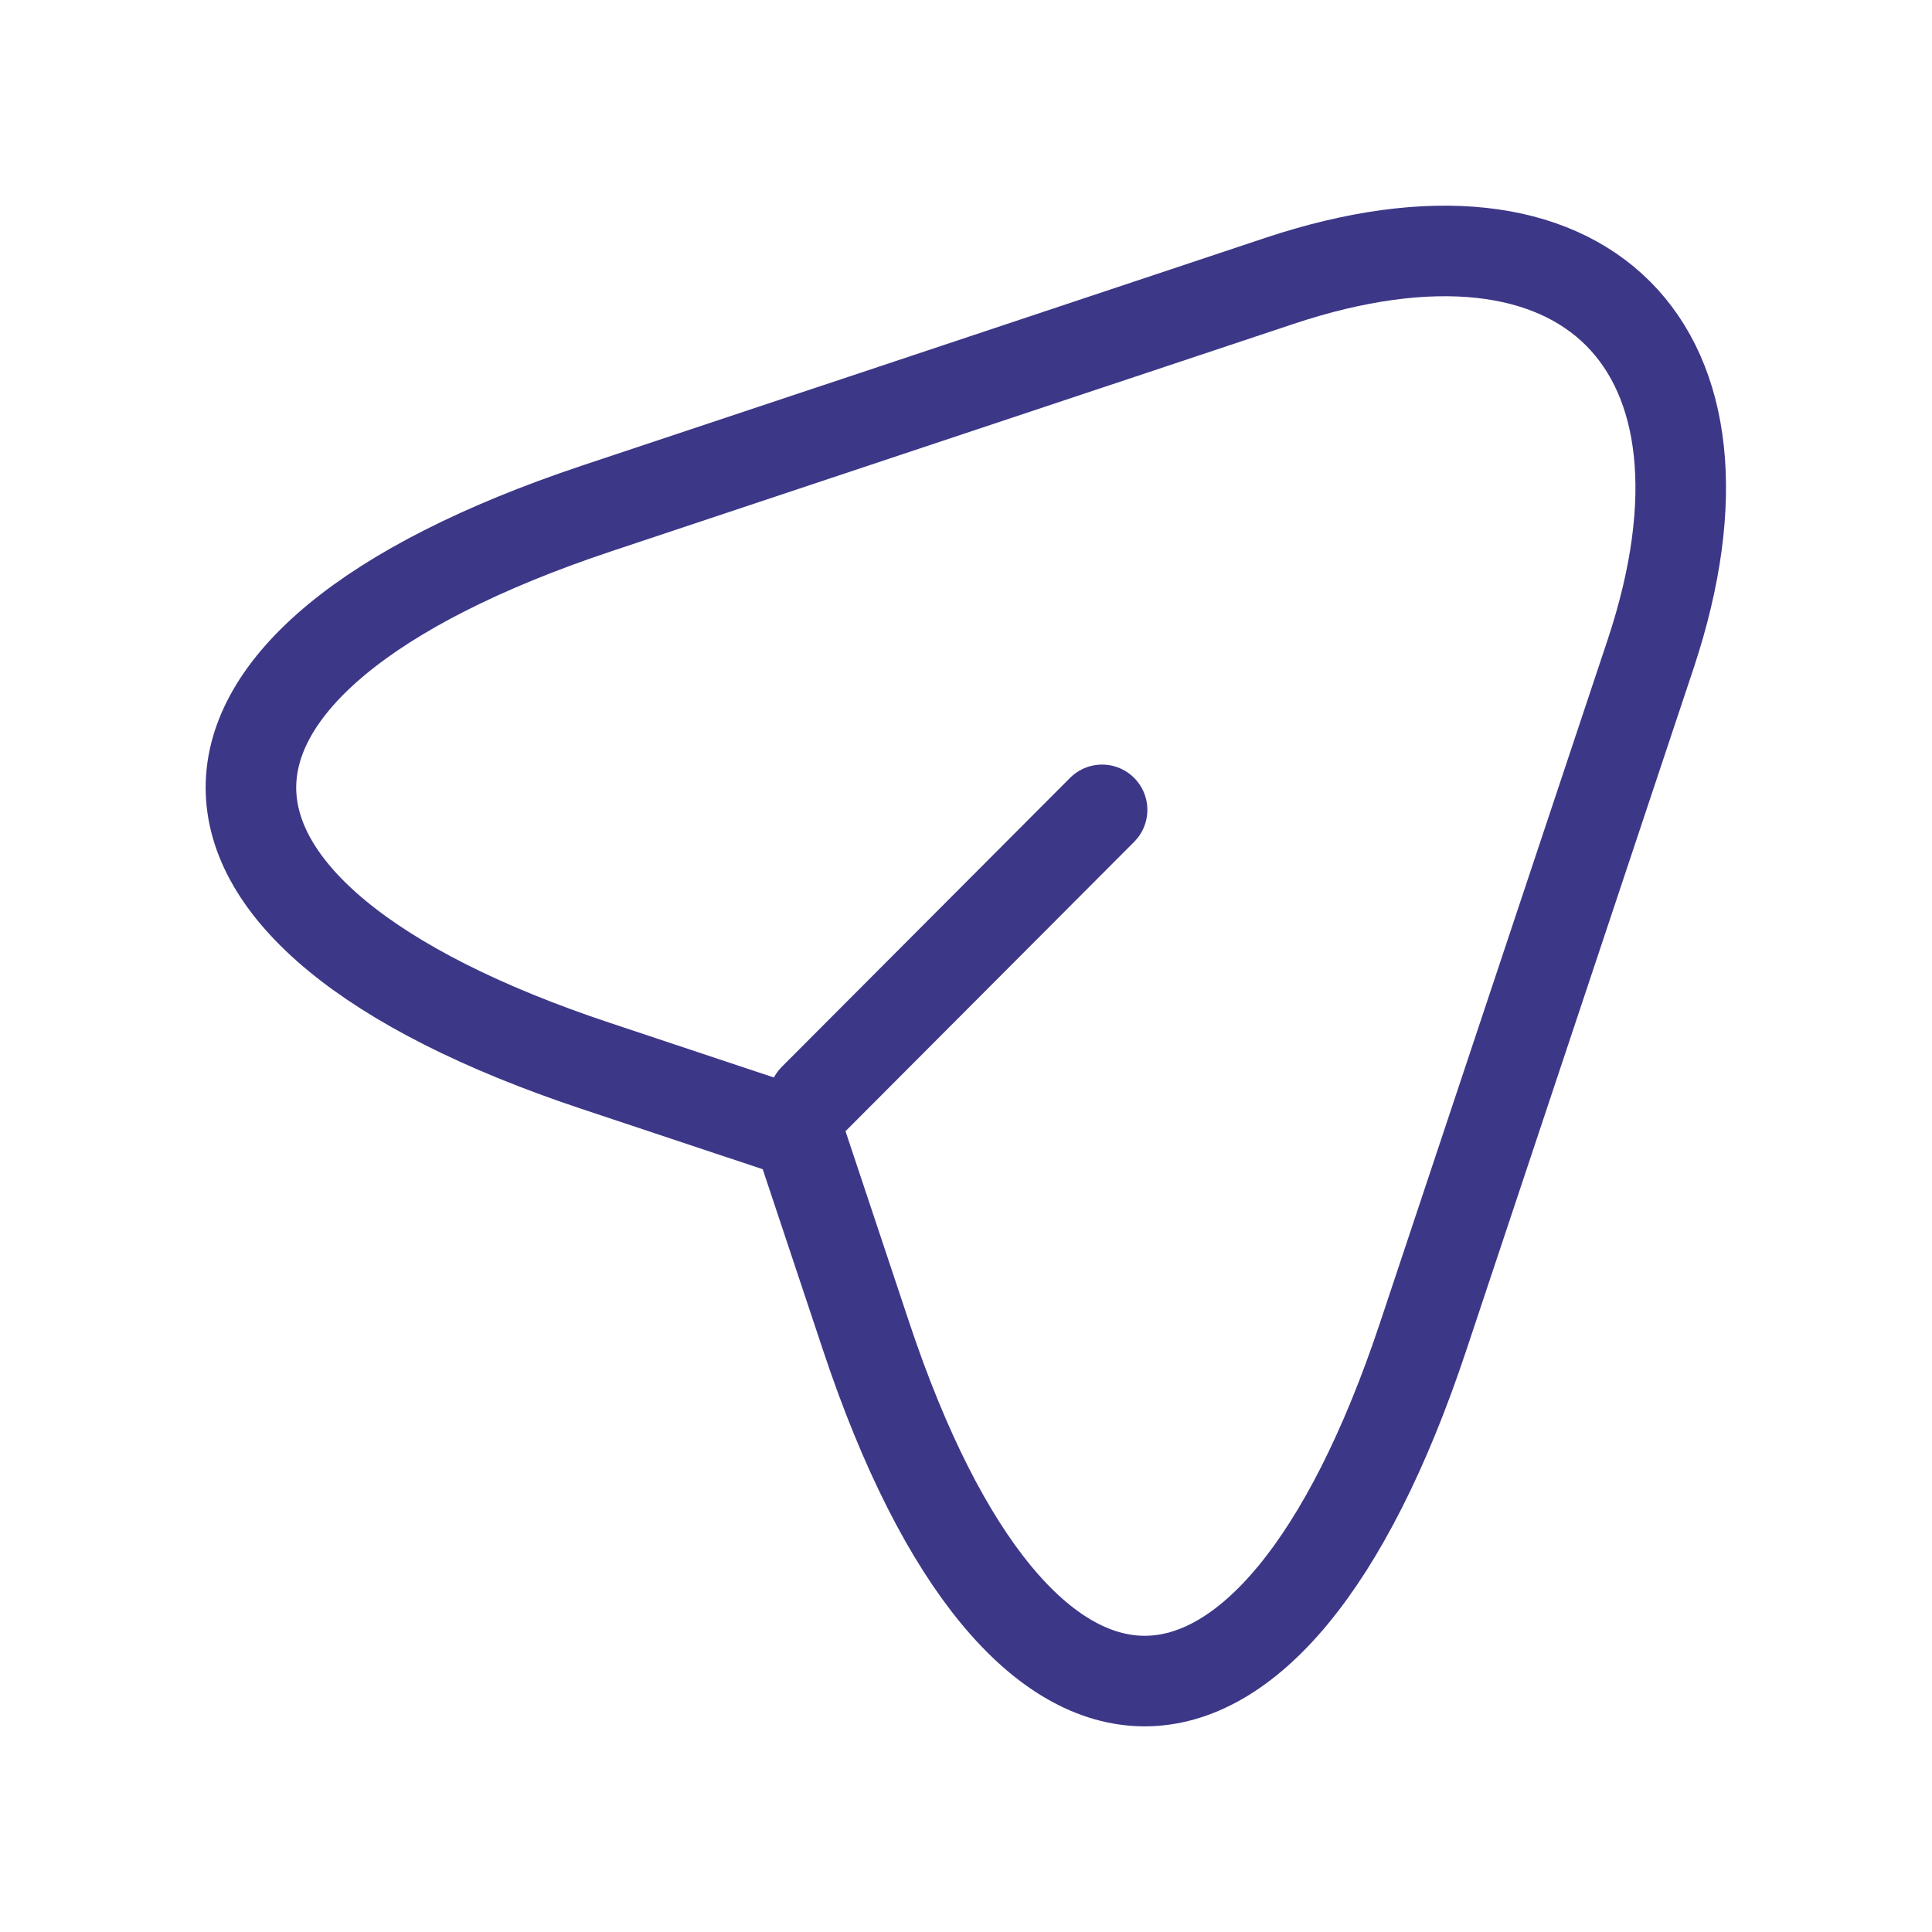
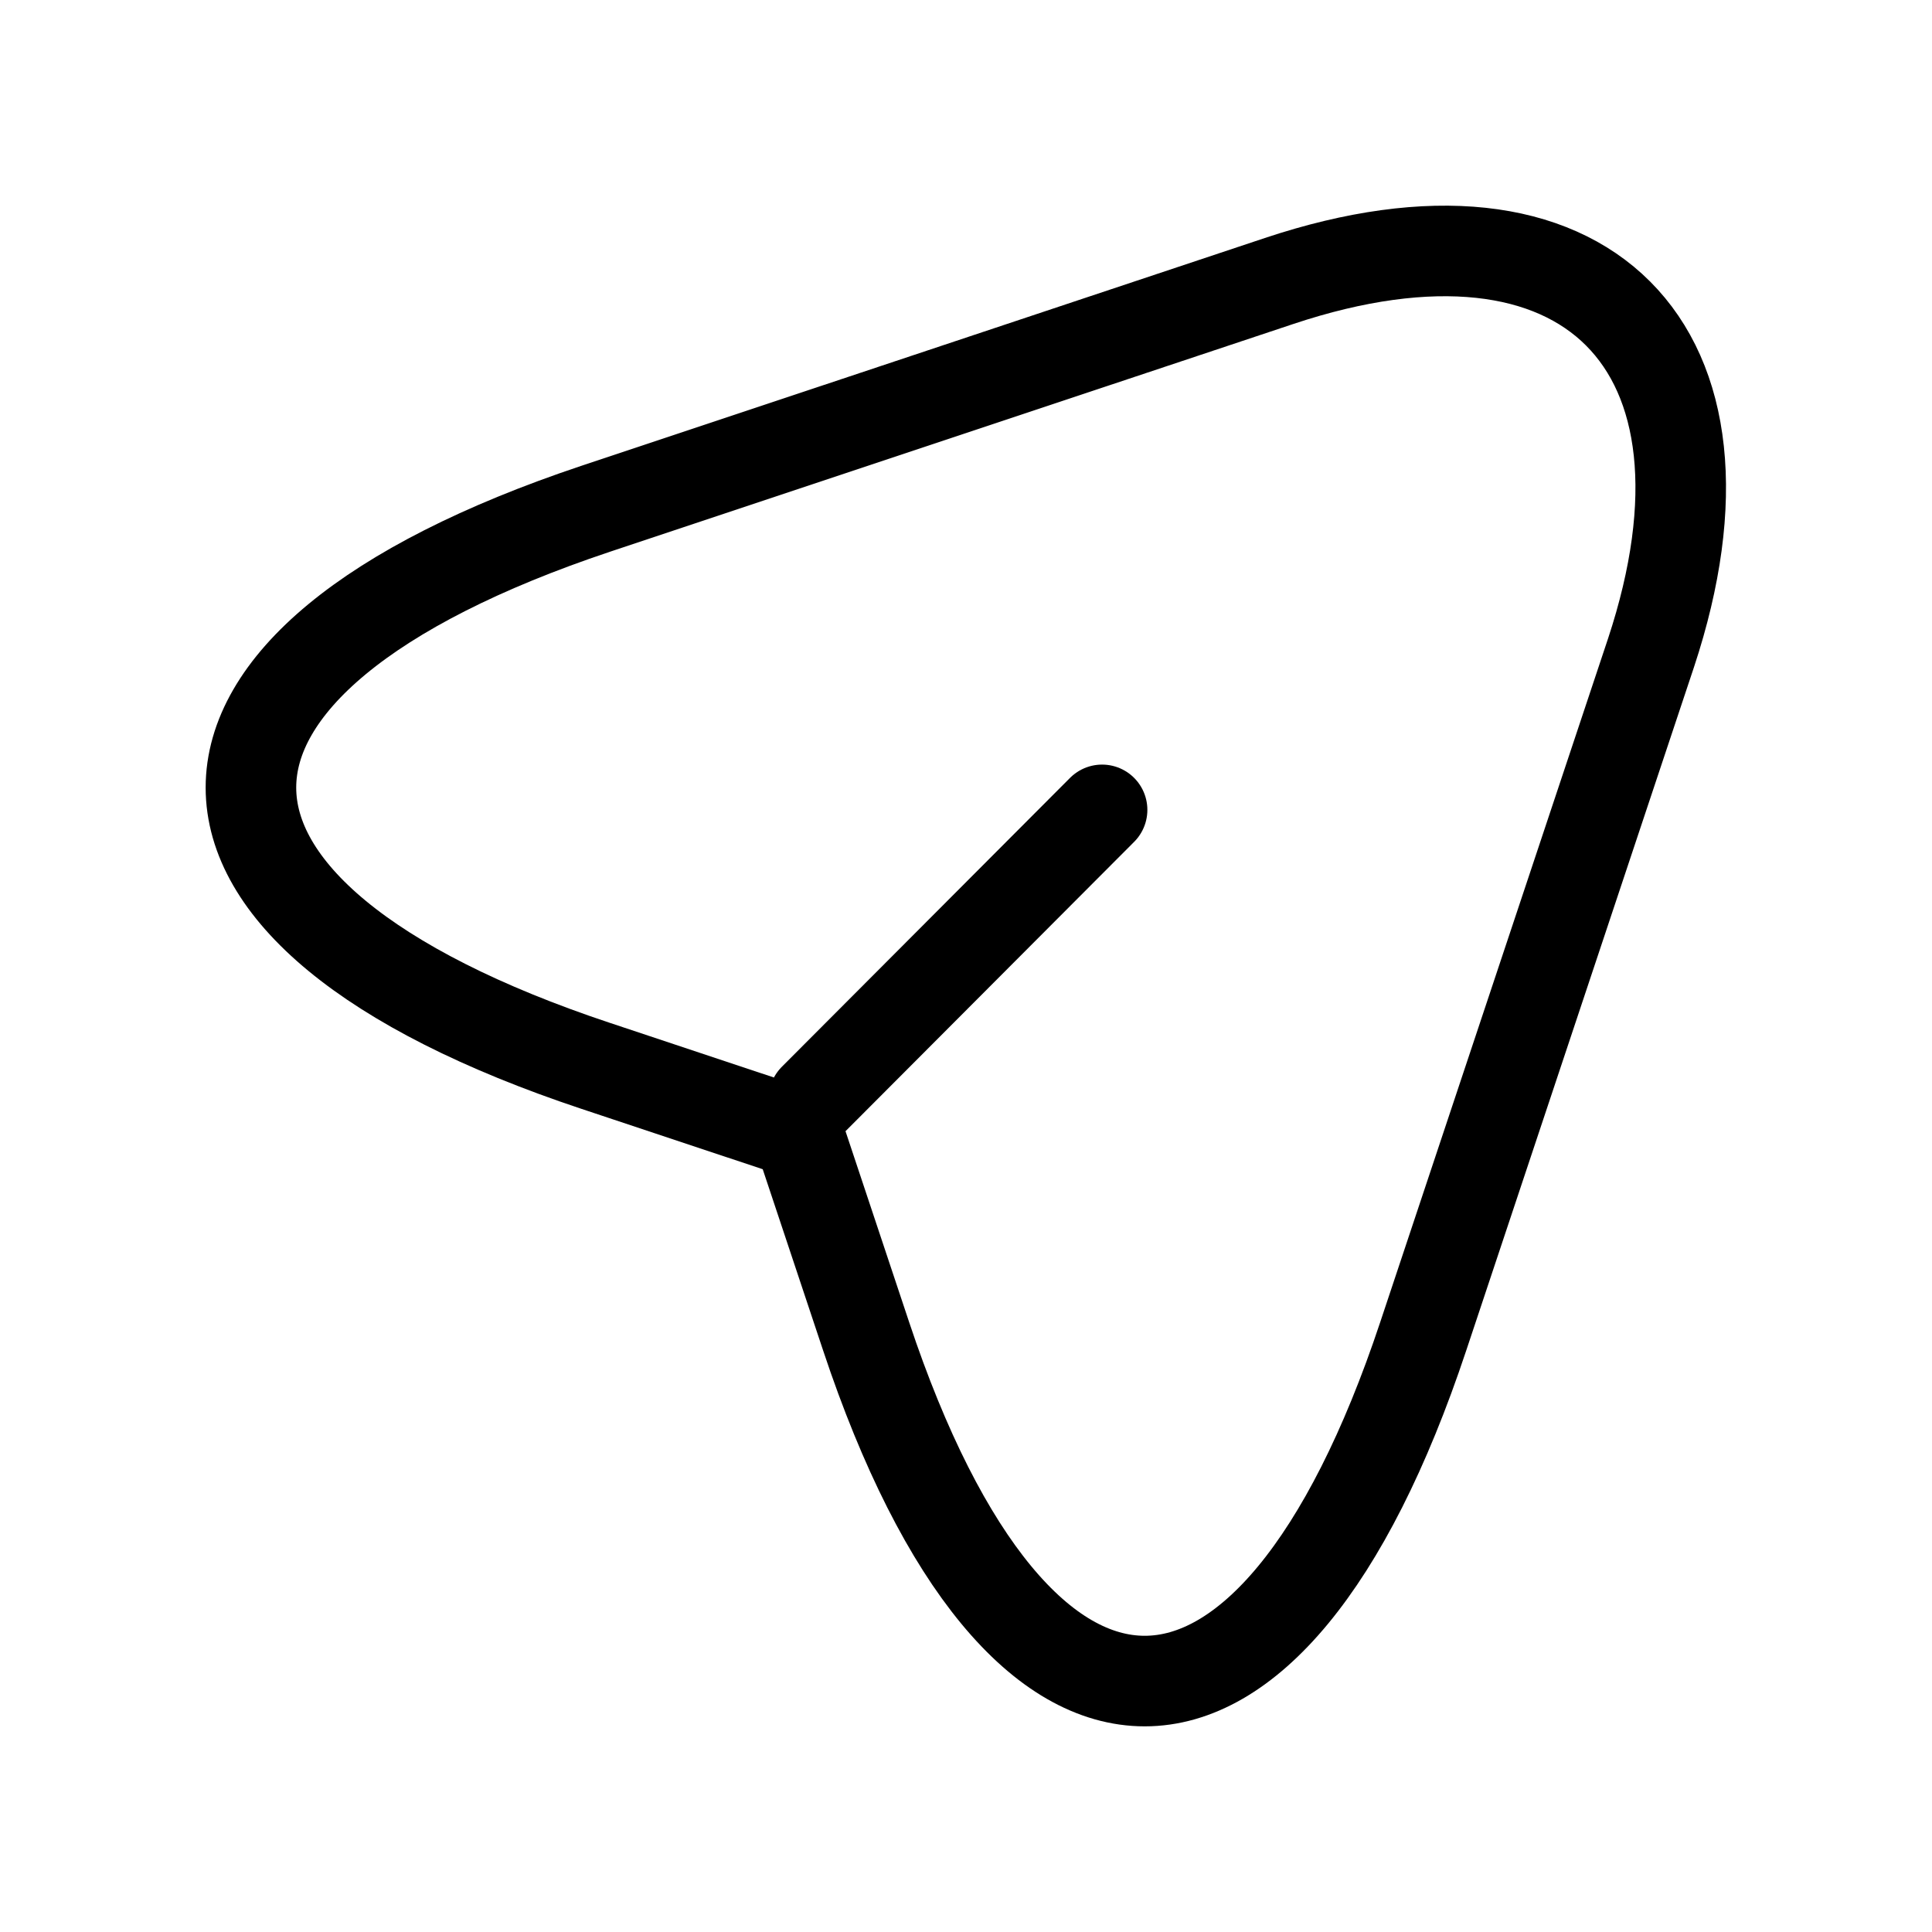
<svg xmlns="http://www.w3.org/2000/svg" viewBox="0 0 32 32" fill="none">
-   <path d="M9.866 8.427L21.186 4.654C26.266 2.96 29.026 5.734 27.346 10.813L23.573 22.134C21.04 29.747 16.88 29.747 14.346 22.134L13.226 18.773L9.866 17.654C2.253 15.12 2.253 10.973 9.866 8.427Z" stroke="#3D3788" stroke-width="1.5" stroke-linecap="round" stroke-linejoin="round" />
-   <path d="M13.48 18.2L18.254 13.414" stroke="#3D3788" stroke-width="1.5" stroke-linecap="round" stroke-linejoin="round" />
+   <path d="M9.866 8.427L21.186 4.654C26.266 2.96 29.026 5.734 27.346 10.813L23.573 22.134C21.04 29.747 16.88 29.747 14.346 22.134L13.226 18.773L9.866 17.654C2.253 15.12 2.253 10.973 9.866 8.427Z" stroke="currentColor" stroke-width="1.5" stroke-linecap="round" stroke-linejoin="round" />
+   <path d="M13.48 18.2L18.254 13.414" stroke="currentColor" stroke-width="1.5" stroke-linecap="round" stroke-linejoin="round" />
</svg>
